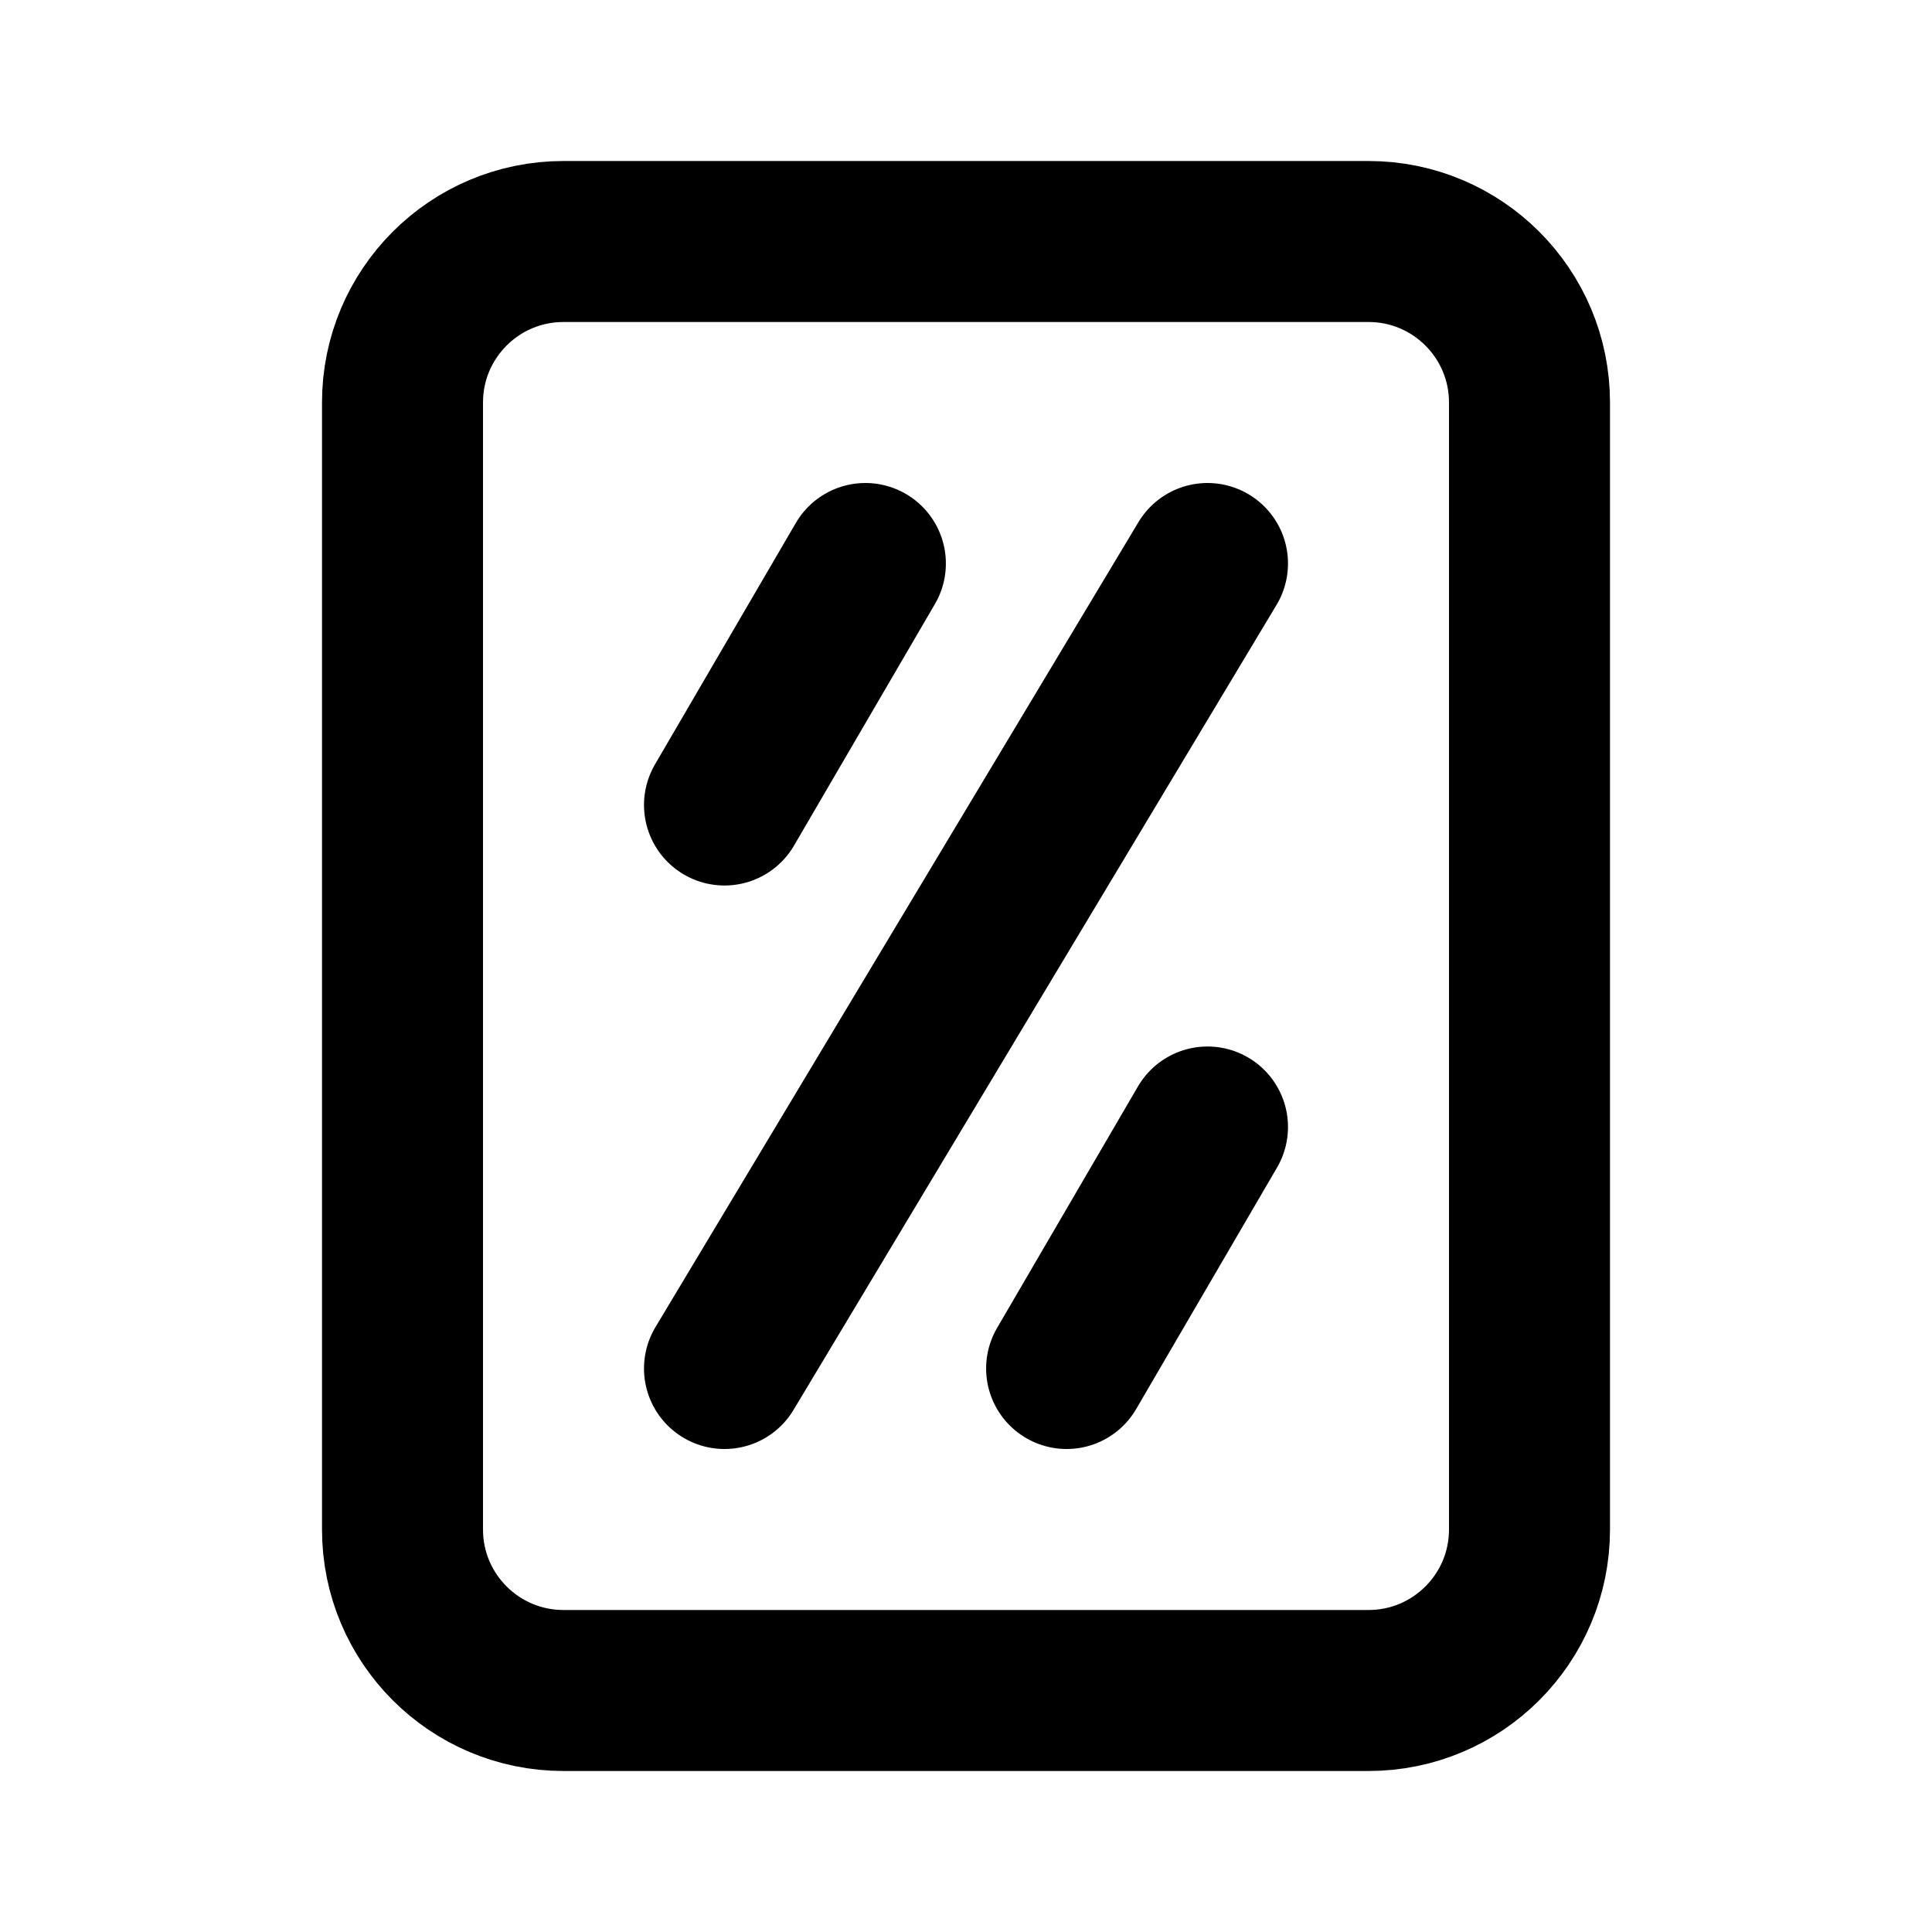
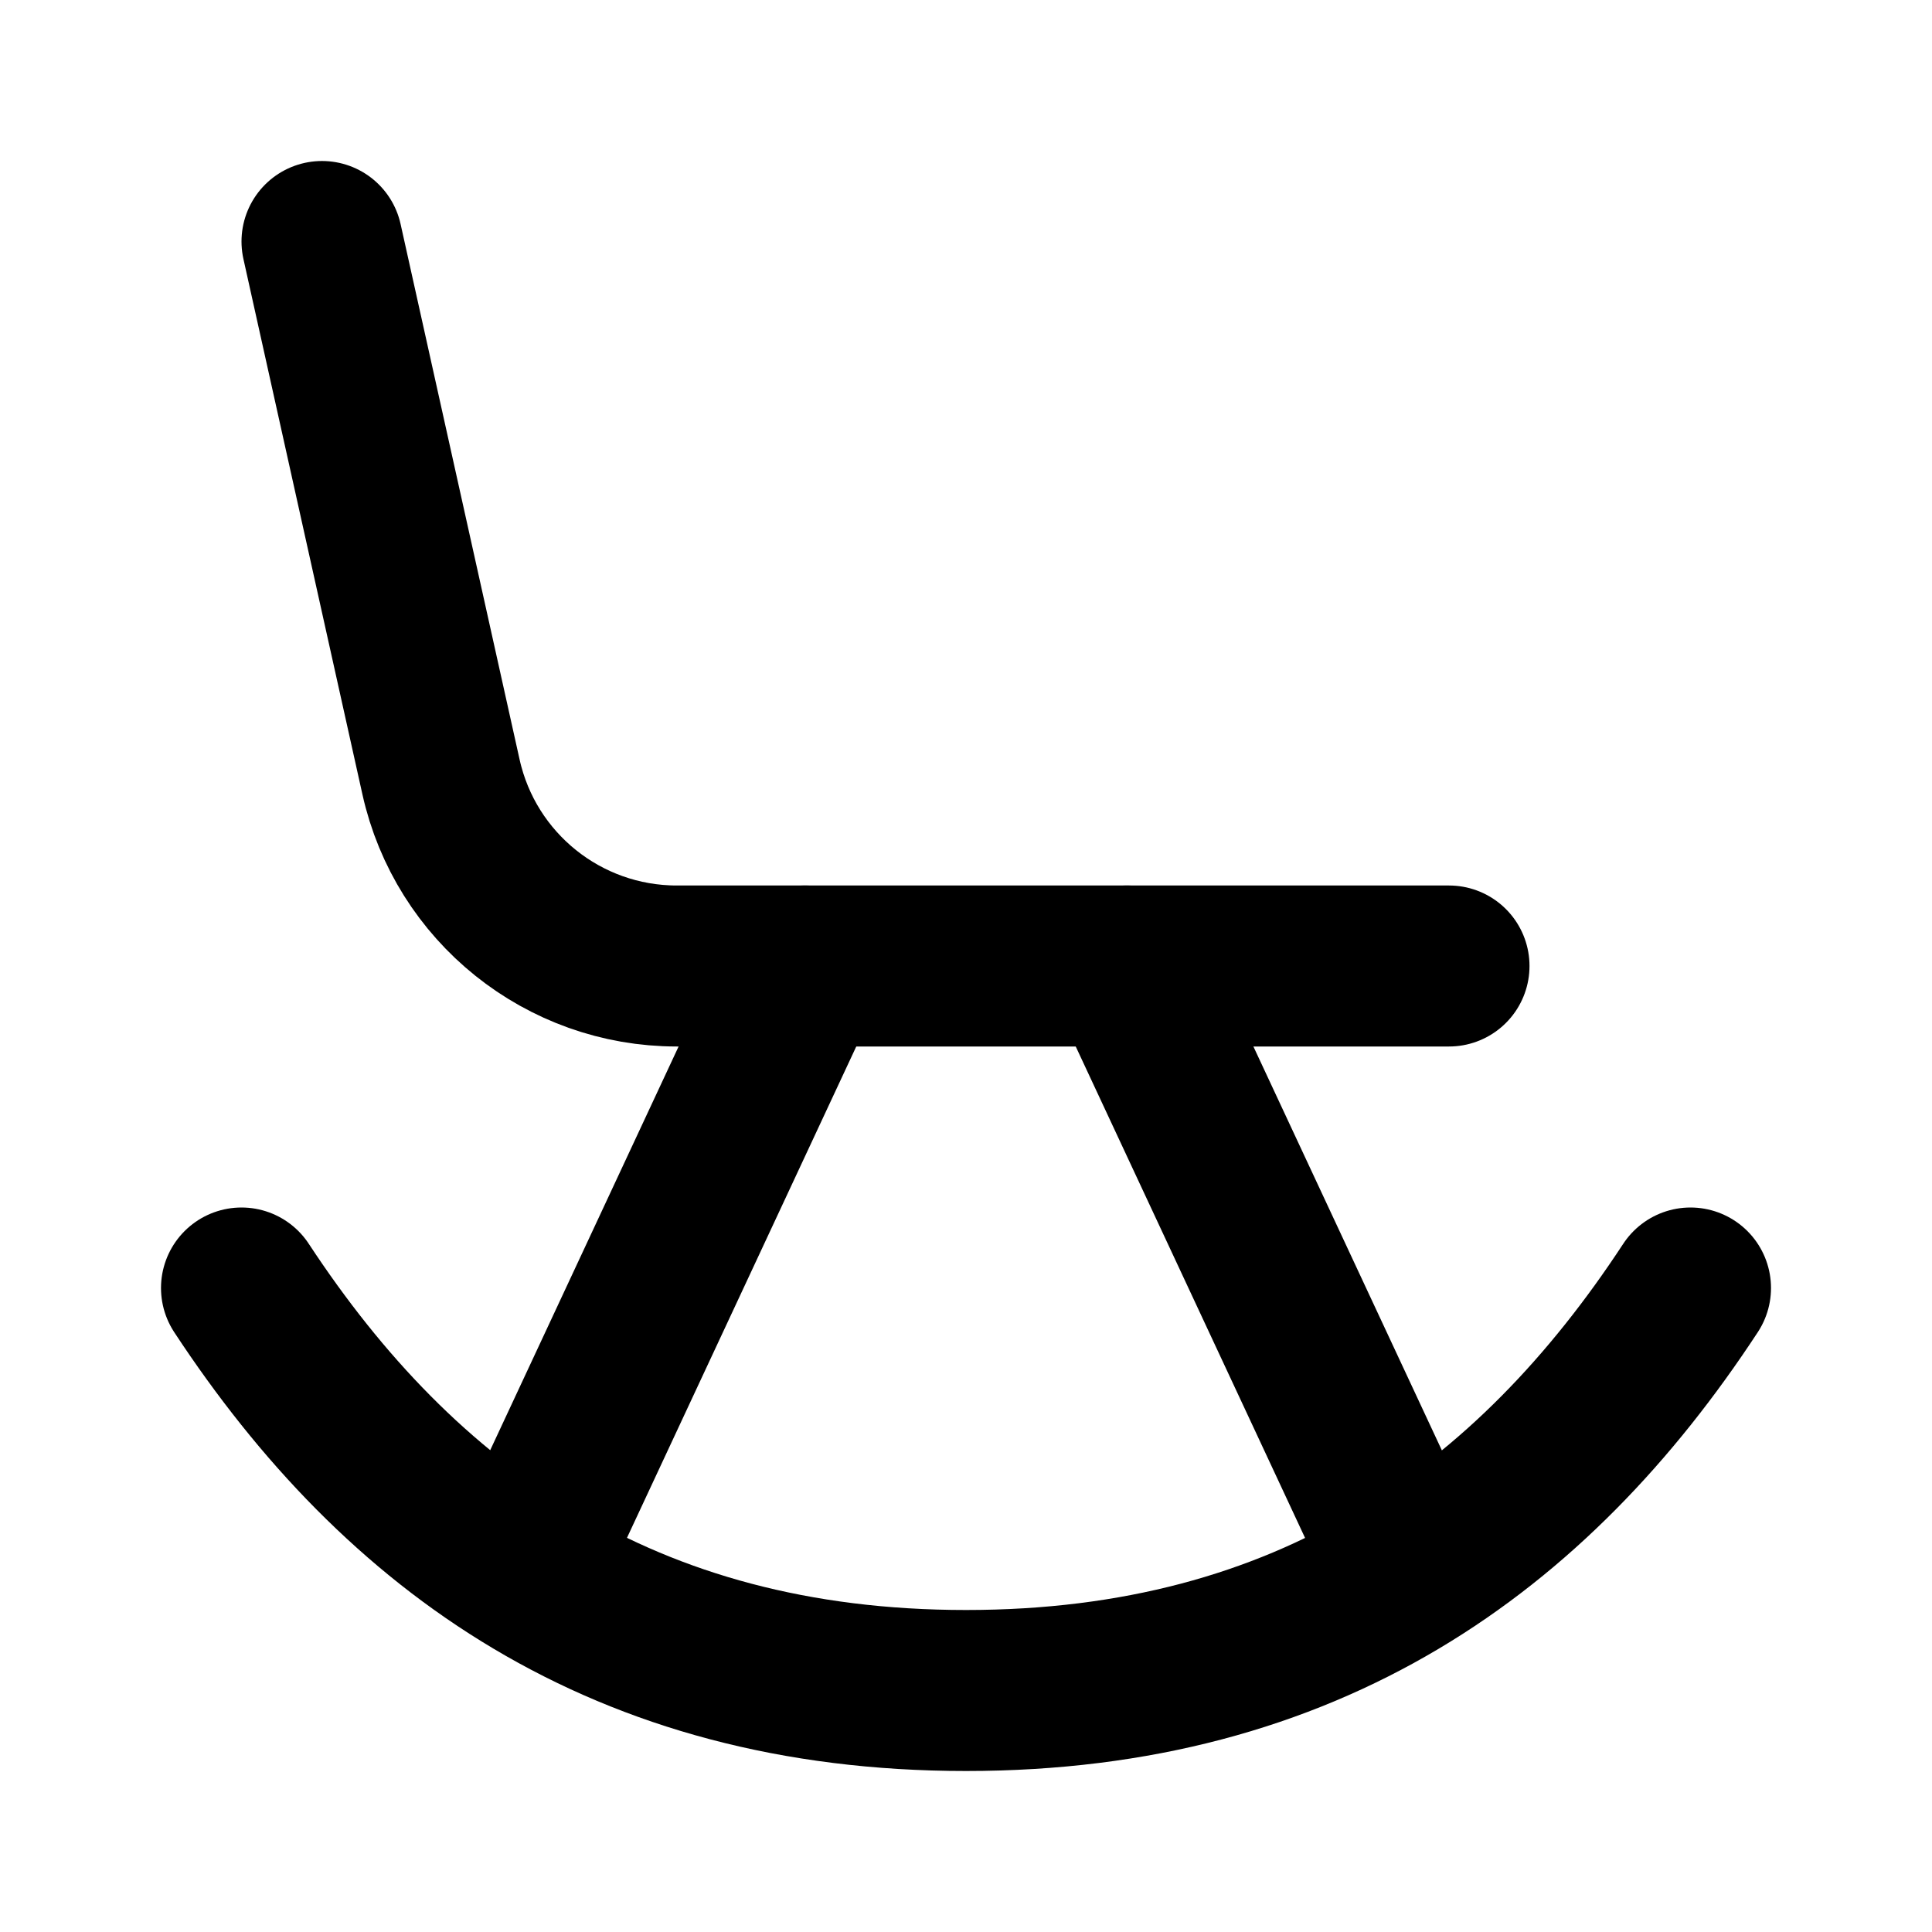
- <svg xmlns="http://www.w3.org/2000/svg" width="24" height="24" viewBox="0 0 24 24" fill="none" stroke="currentColor" stroke-width="2" stroke-linecap="round" stroke-linejoin="round" class="icon icon-tabler icons-tabler-outline icon-tabler-device-screen">
+ <svg xmlns="http://www.w3.org/2000/svg" width="24" height="24" viewBox="0 0 24 24" fill="none" stroke="currentColor" stroke-width="2" stroke-linecap="round" stroke-linejoin="round" class="icon icon-tabler icons-tabler-outline icon-tabler-rocking-chair">
  <path stroke="none" d="M0 0h24v24H0z" fill="none" />
-   <path d="M5 5a2 2 0 0 1 2 -2h10a2 2 0 0 1 2 2v14a2 2 0 0 1 -2 2h-10a2 2 0 0 1 -2 -2v-14" />
-   <path d="M15 7l-6 10" />
-   <path d="M15 14l-1.75 3" />
-   <path d="M10.75 7l-1.75 3" />
+   <path d="M4 3l1.478 6.65a3 3 0 0 0 2.929 2.35h9.593" />
+   <path d="M10 12l-3.5 7.5" />
+   <path d="M14 12l3.5 7.5" />
+   <path d="M3 16c1.966 2.992 4.75 5 9 5s7.035 -2.002 9 -5" />
</svg>
